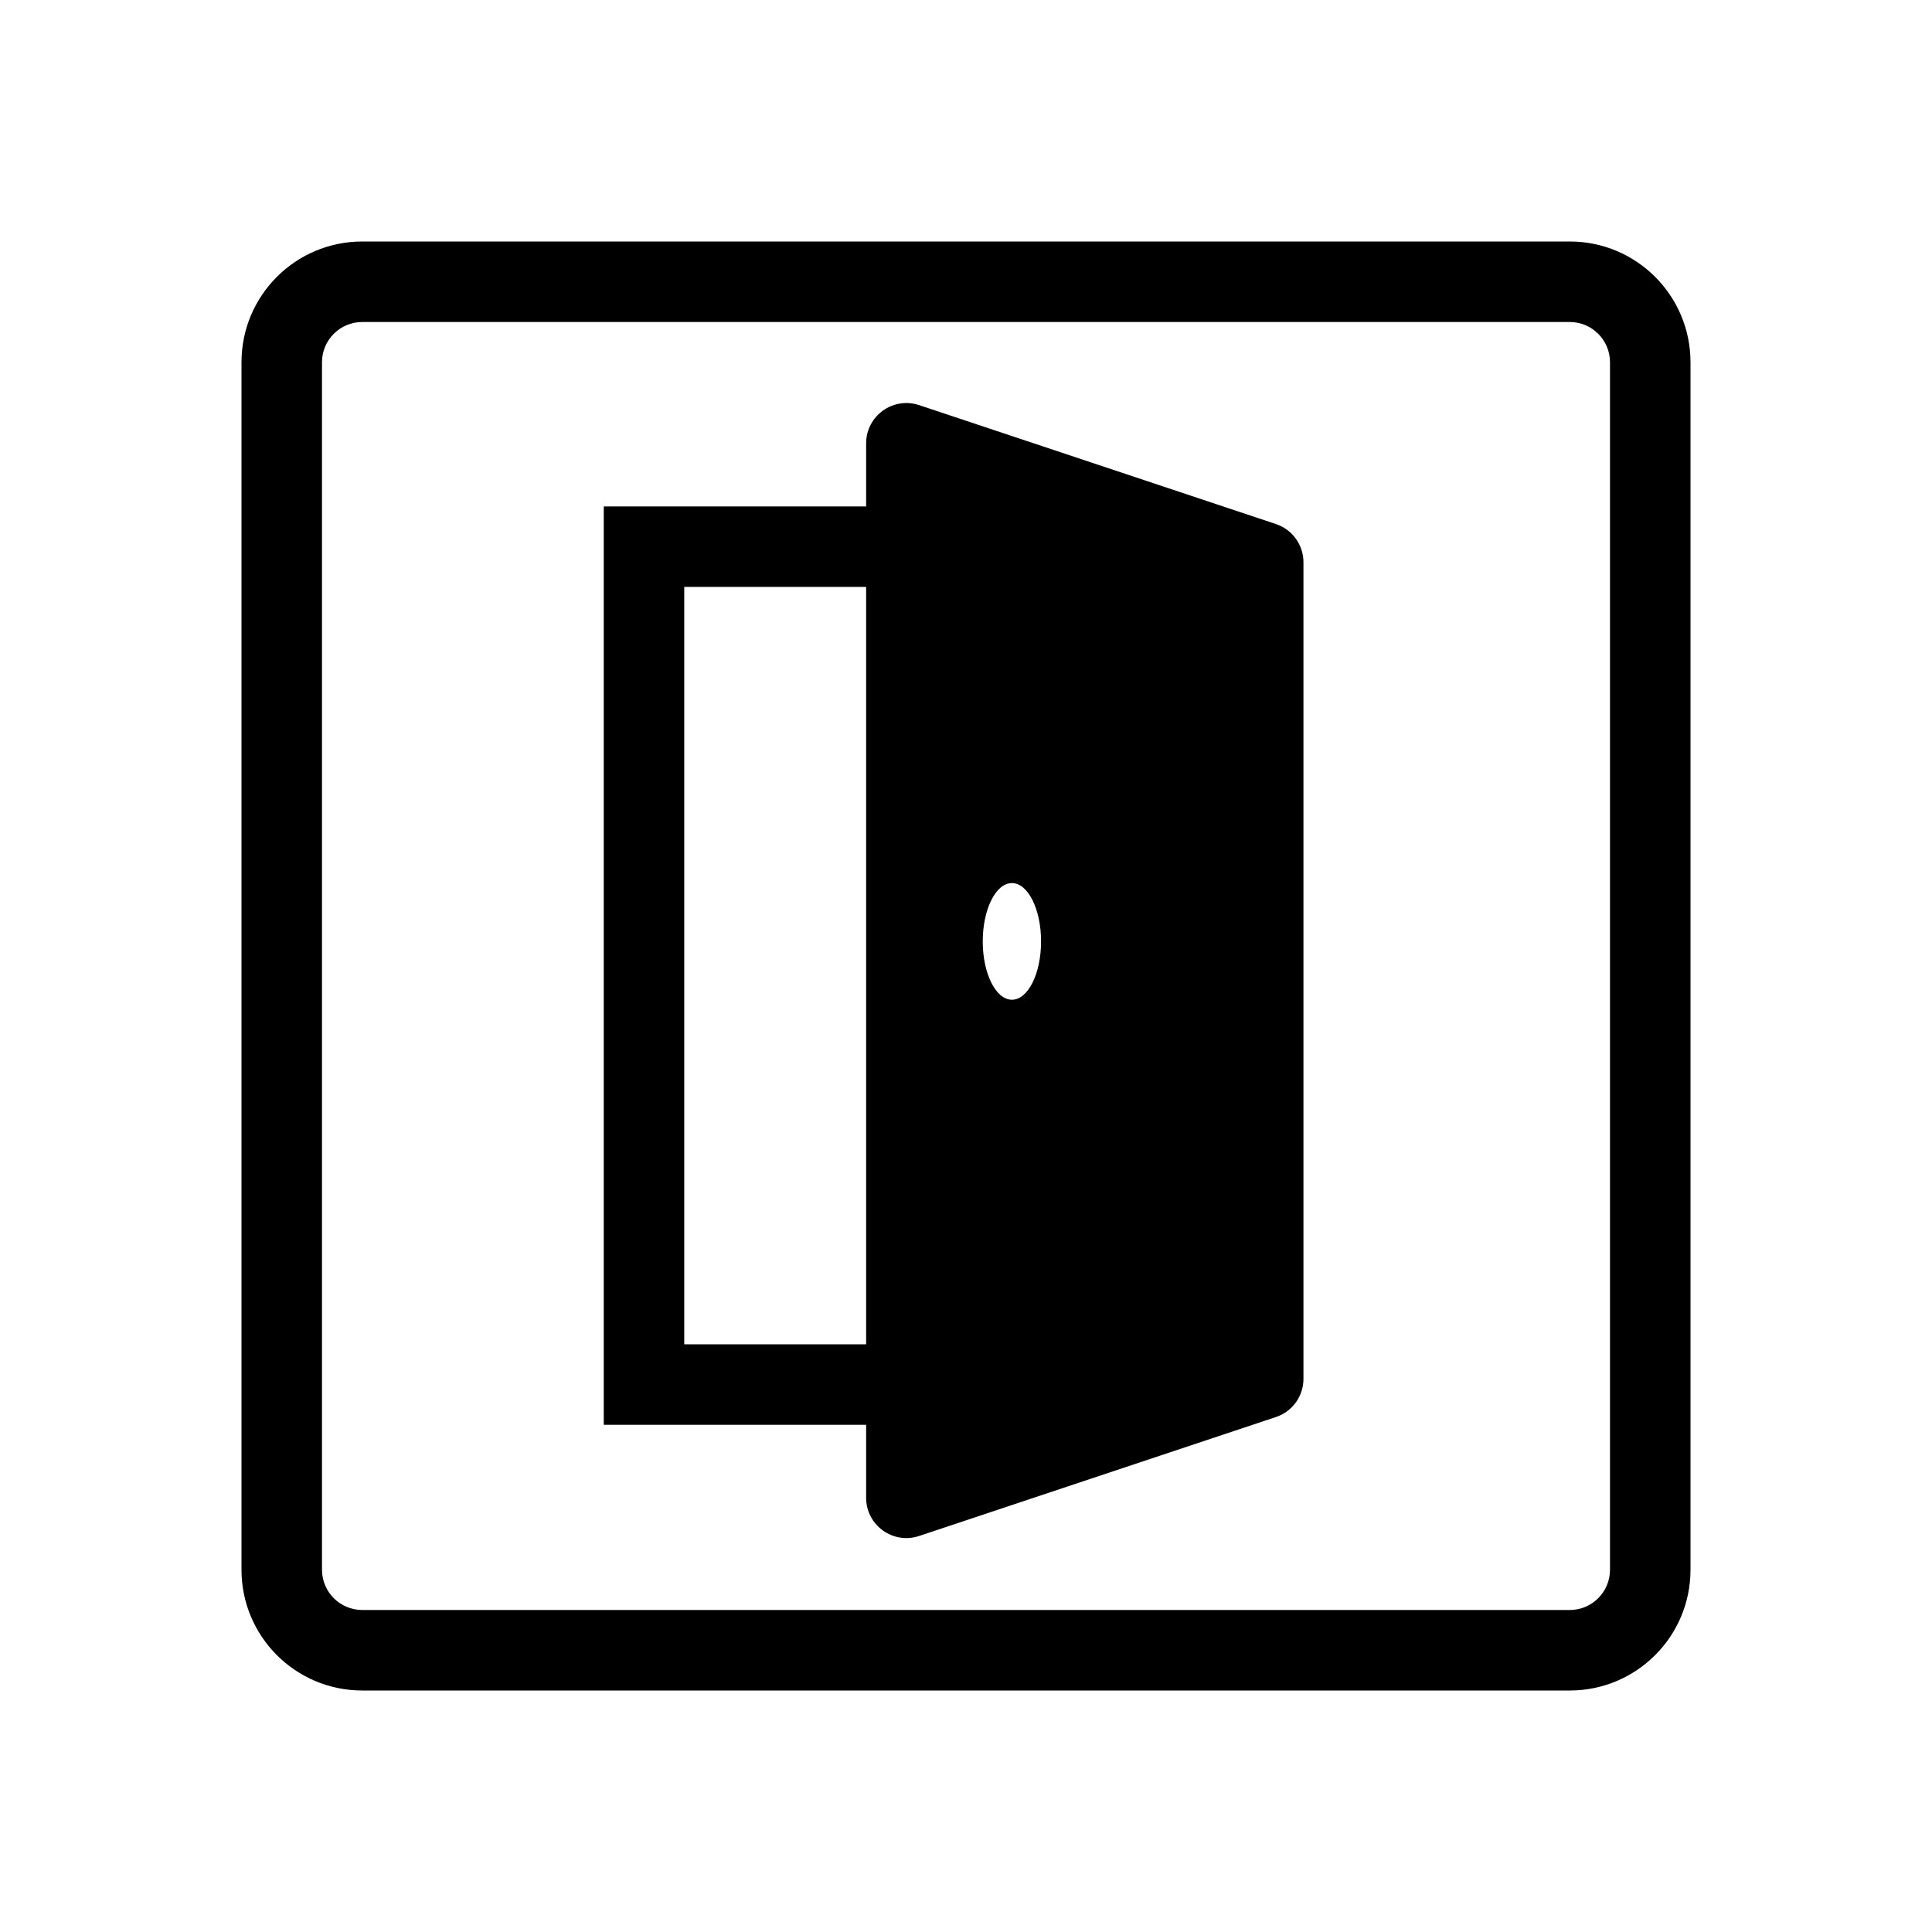
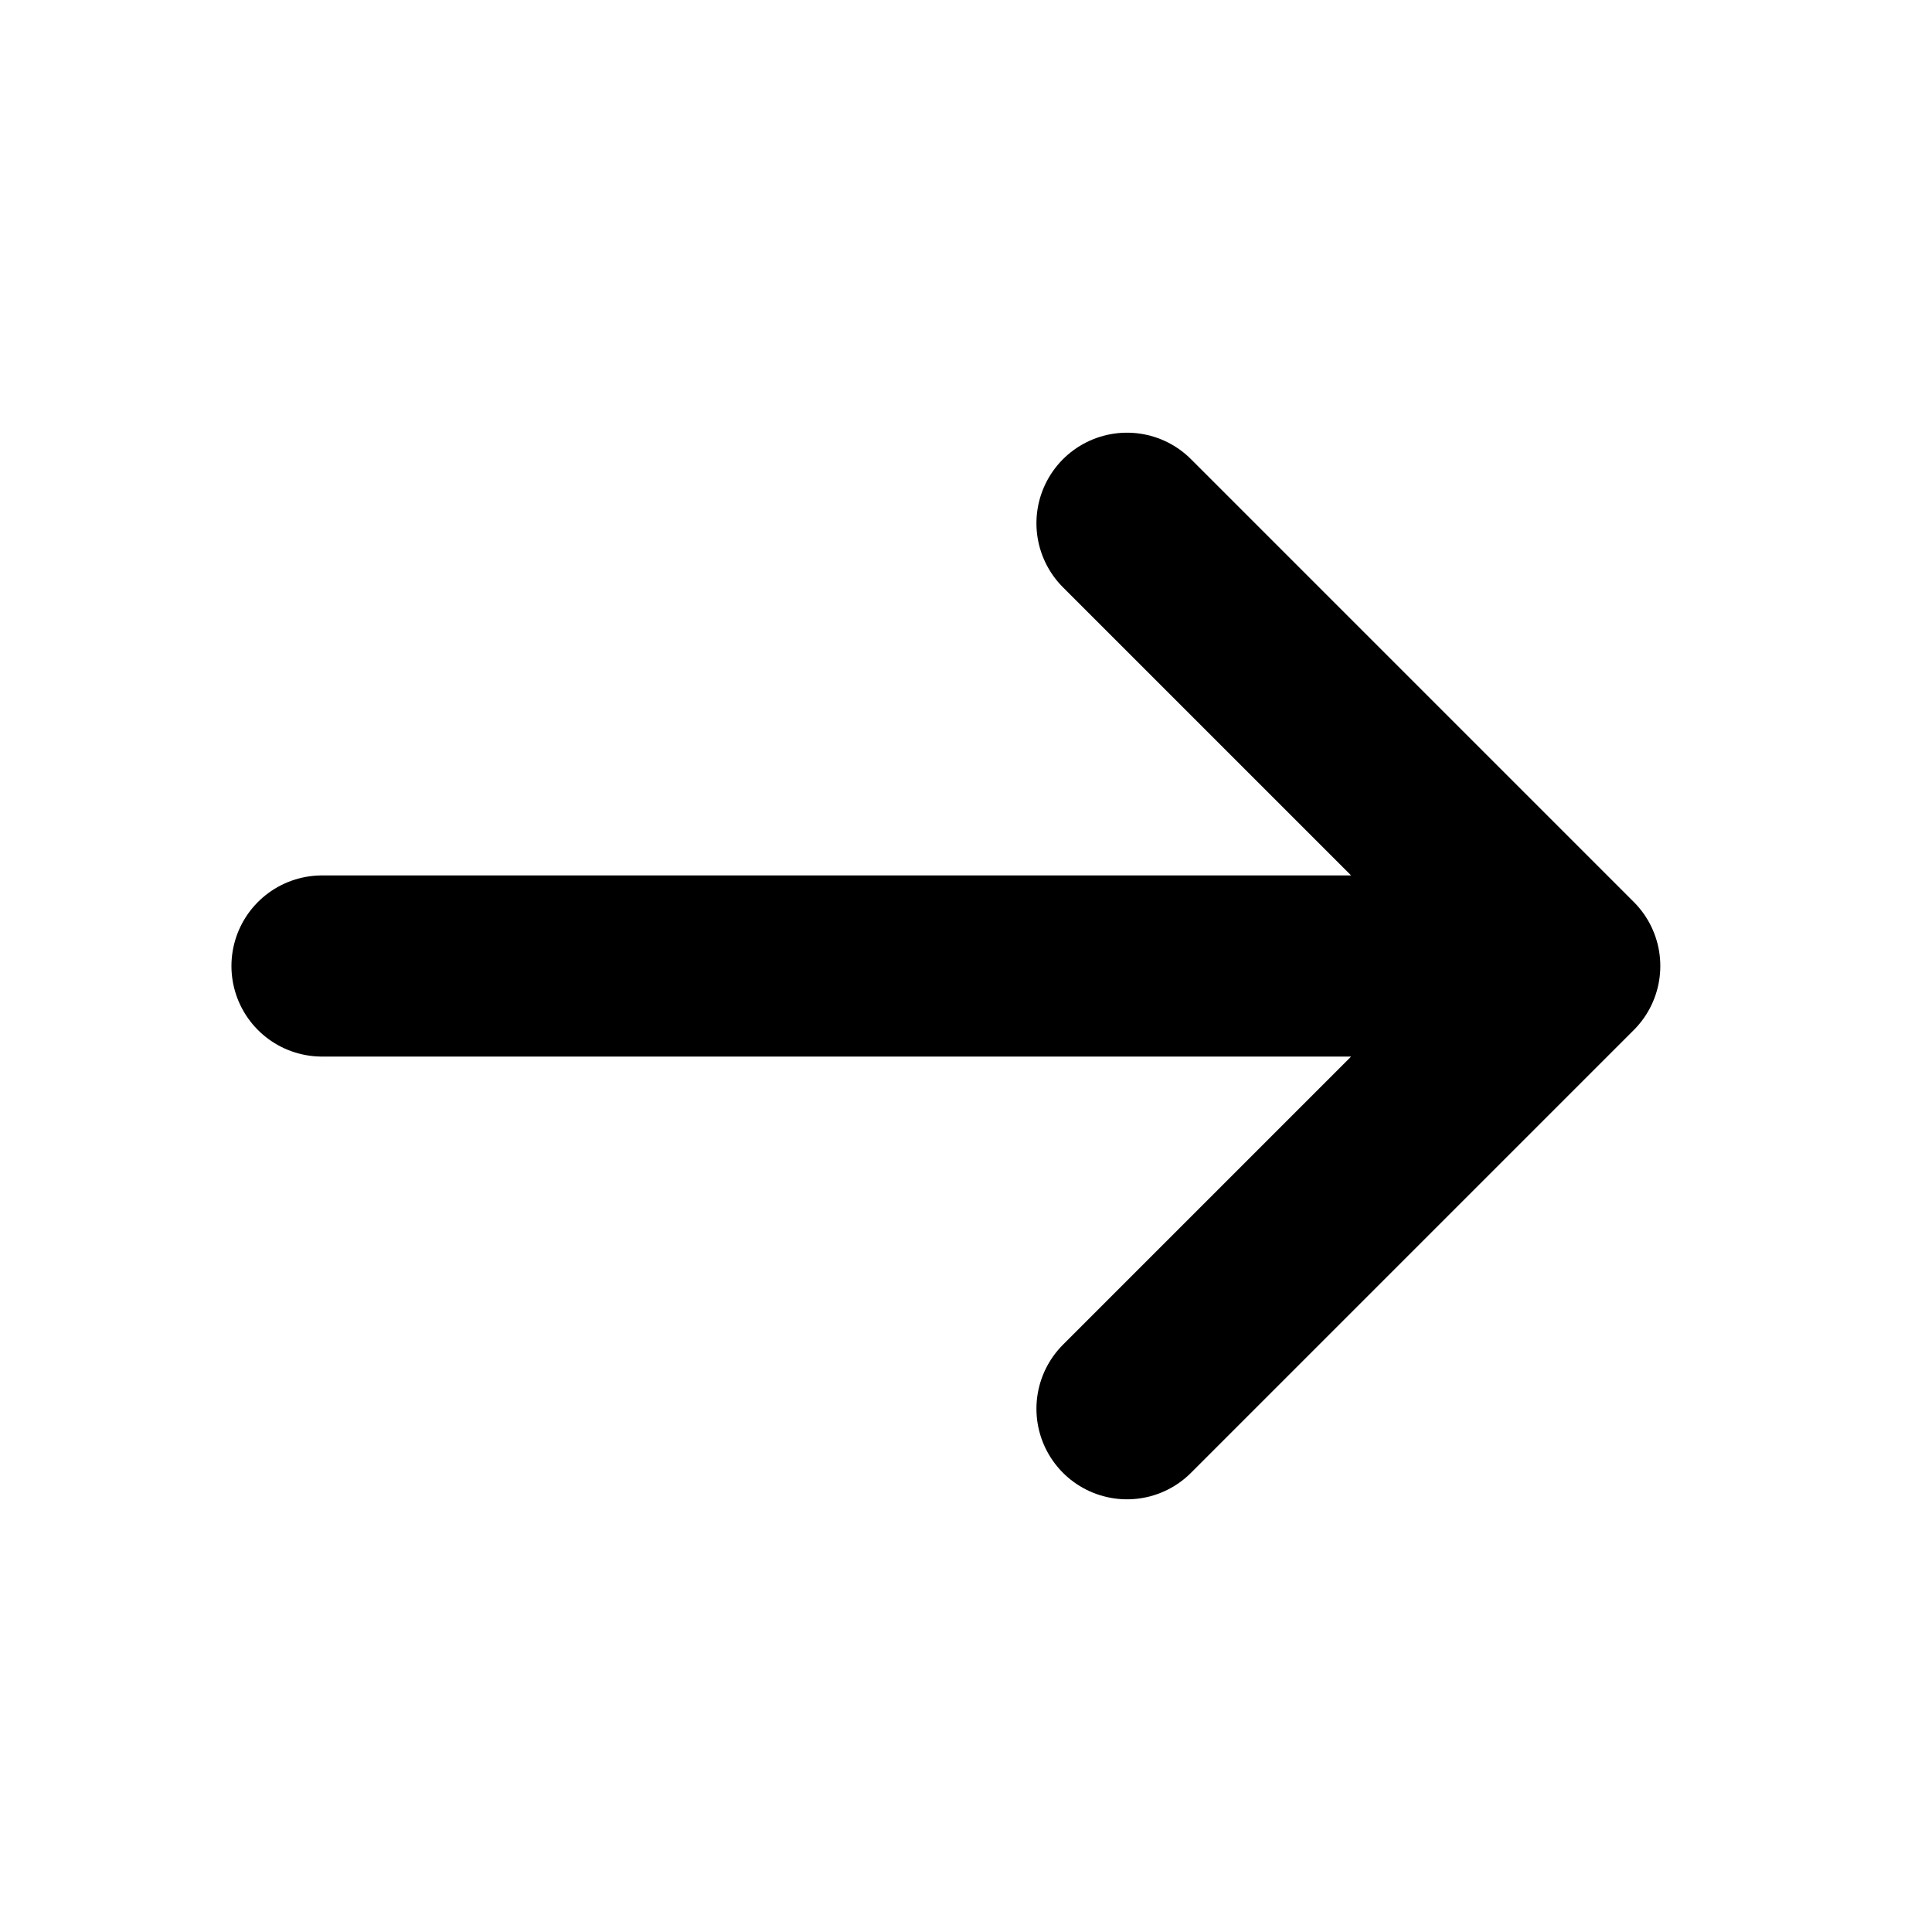
<svg xmlns="http://www.w3.org/2000/svg" width="48" height="48" viewBox="0 0 48 48" fill="none">
-   <path fill-rule="evenodd" clip-rule="evenodd" d="M22.835 10.065C22.188 9.85 21.519 10.332 21.519 11.014V12.582H15V35.399H21.519V37.213C21.519 37.895 22.188 38.377 22.835 38.161L31.7 35.206C32.109 35.07 32.384 34.688 32.384 34.258V13.969C32.384 13.539 32.109 13.156 31.7 13.02L22.835 10.065ZM25.865 23.389C25.865 24.189 25.541 24.838 25.141 24.838C24.741 24.838 24.416 24.189 24.416 23.389C24.416 22.589 24.741 21.94 25.141 21.94C25.541 21.94 25.865 22.589 25.865 23.389ZM21.519 14.582H17V33.399H21.519V14.582Z" fill="currentColor" />
-   <path fill-rule="evenodd" clip-rule="evenodd" d="M9 6C7.343 6 6 7.343 6 9V39C6 40.657 7.343 42 9 42H39C40.657 42 42 40.657 42 39V9C42 7.343 40.657 6 39 6H9ZM40 9C40 8.448 39.552 8 39 8H9C8.448 8 8 8.448 8 9V39C8 39.552 8.448 40 9 40H39C39.552 40 40 39.552 40 39V9Z" fill="currentColor" />
+   <path d="M8 24H39M28 13L39 24L28 35" stroke="currentColor" stroke-width="4.5" stroke-linecap="round" stroke-linejoin="round" />
</svg>
